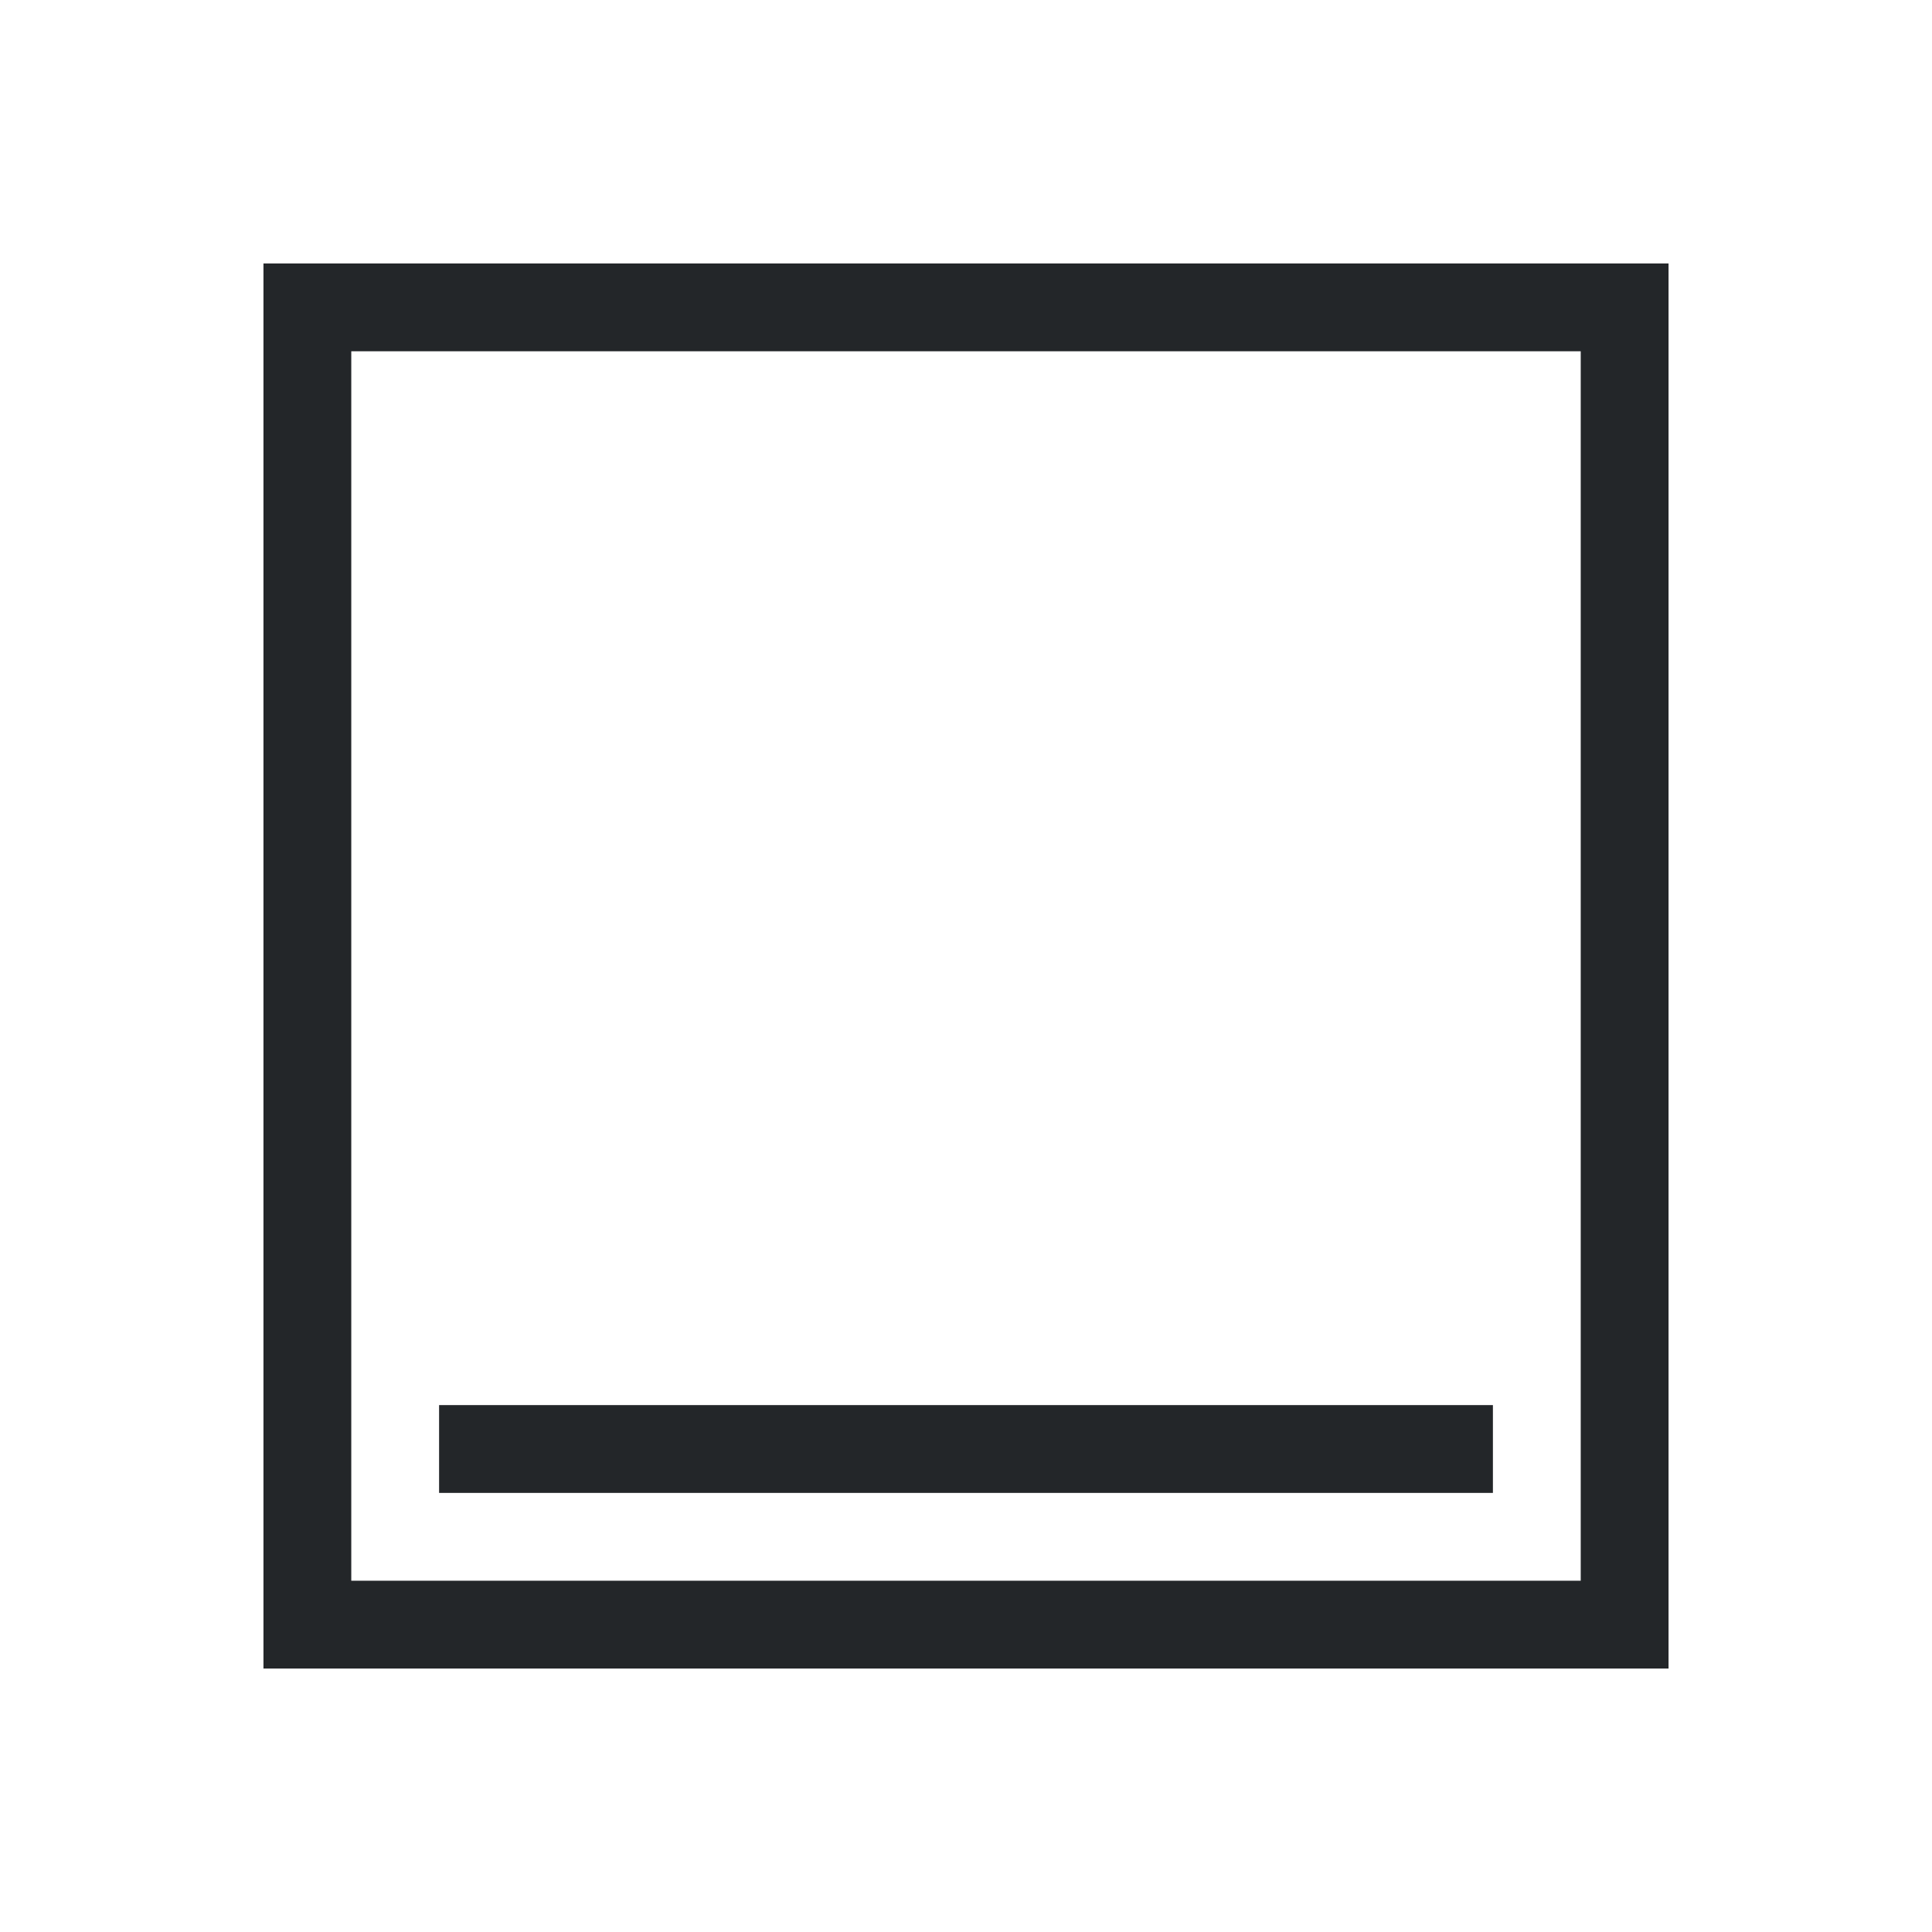
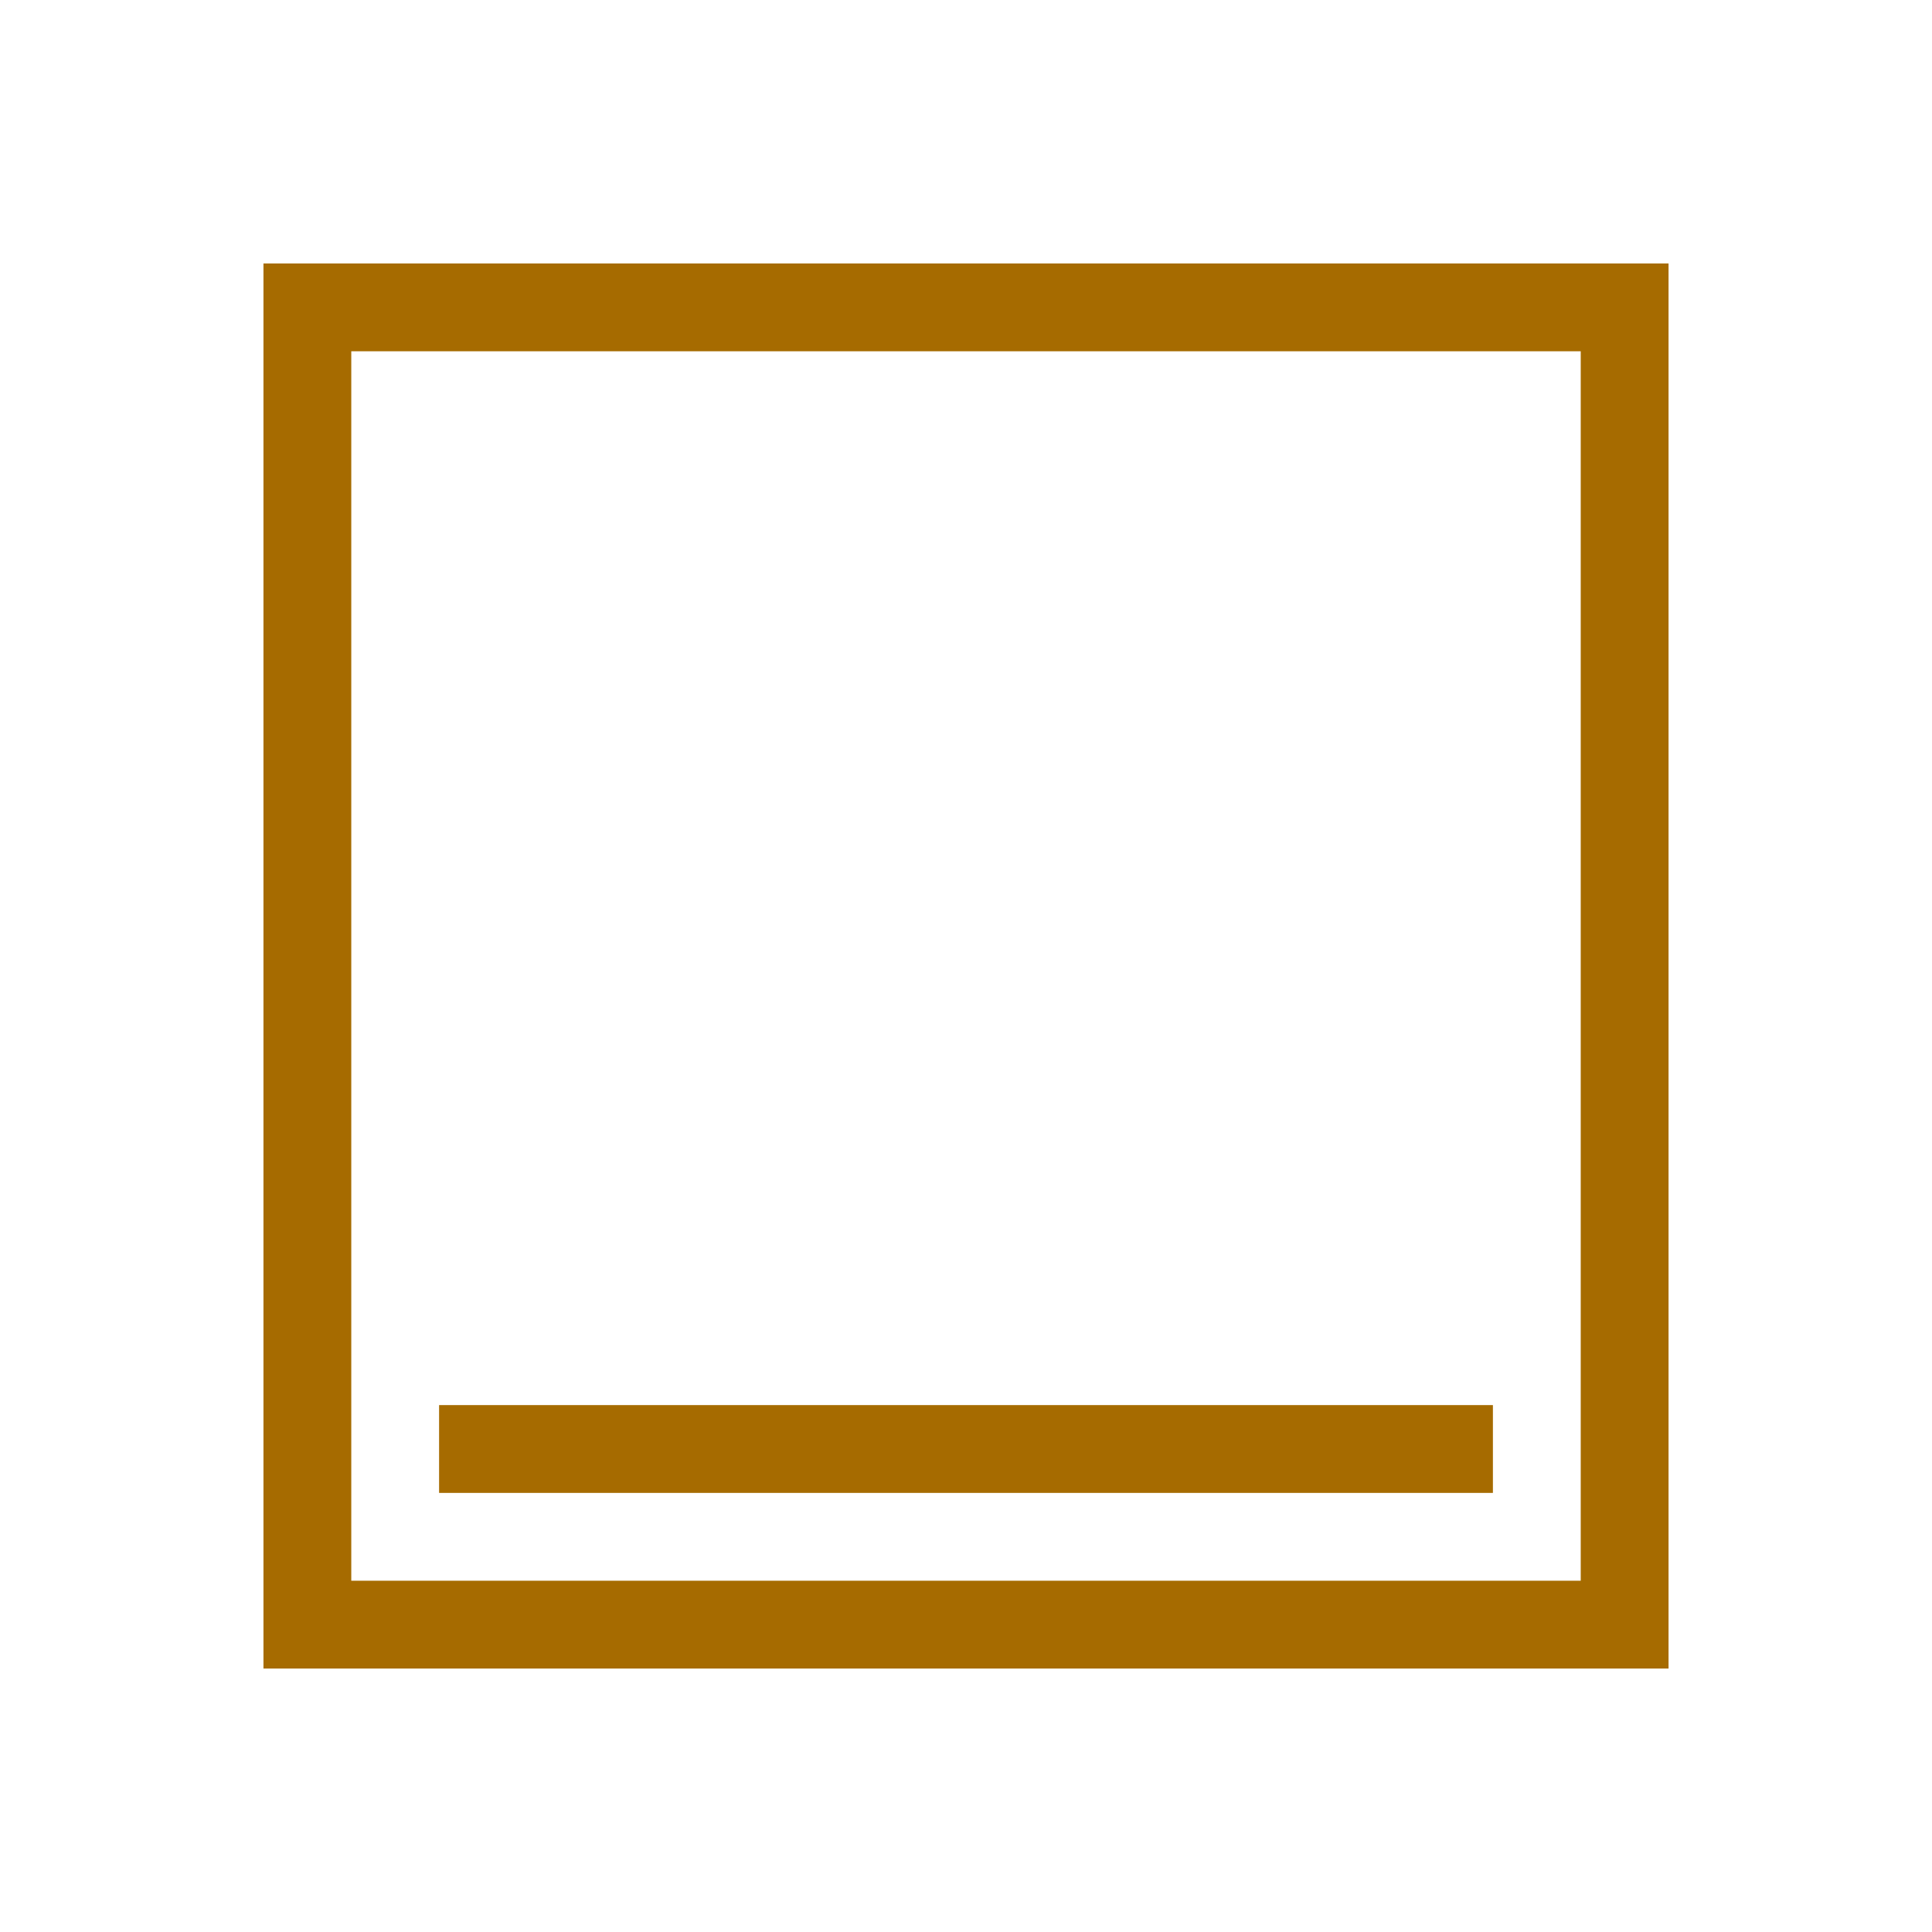
<svg xmlns="http://www.w3.org/2000/svg" viewBox="0 0 22 22">
  <defs id="defs3051">
    <style type="text/css" id="current-color-scheme">
      .ColorScheme-Text {
-         color:#232629
+         color:#a66b00
      }
      </style>
  </defs>
  <path style="fill:currentColor;fill-opacity:1;stroke:none" d="M 3 3 L 3 19 L 19 19 L 19 3 L 3 3 z M 4 4 L 18 4 L 18 18 L 4 18 L 4 4 z M 5 16 L 5 17 L 17 17 L 17 16 L 5 16 z " class="ColorScheme-Text" />
</svg>
